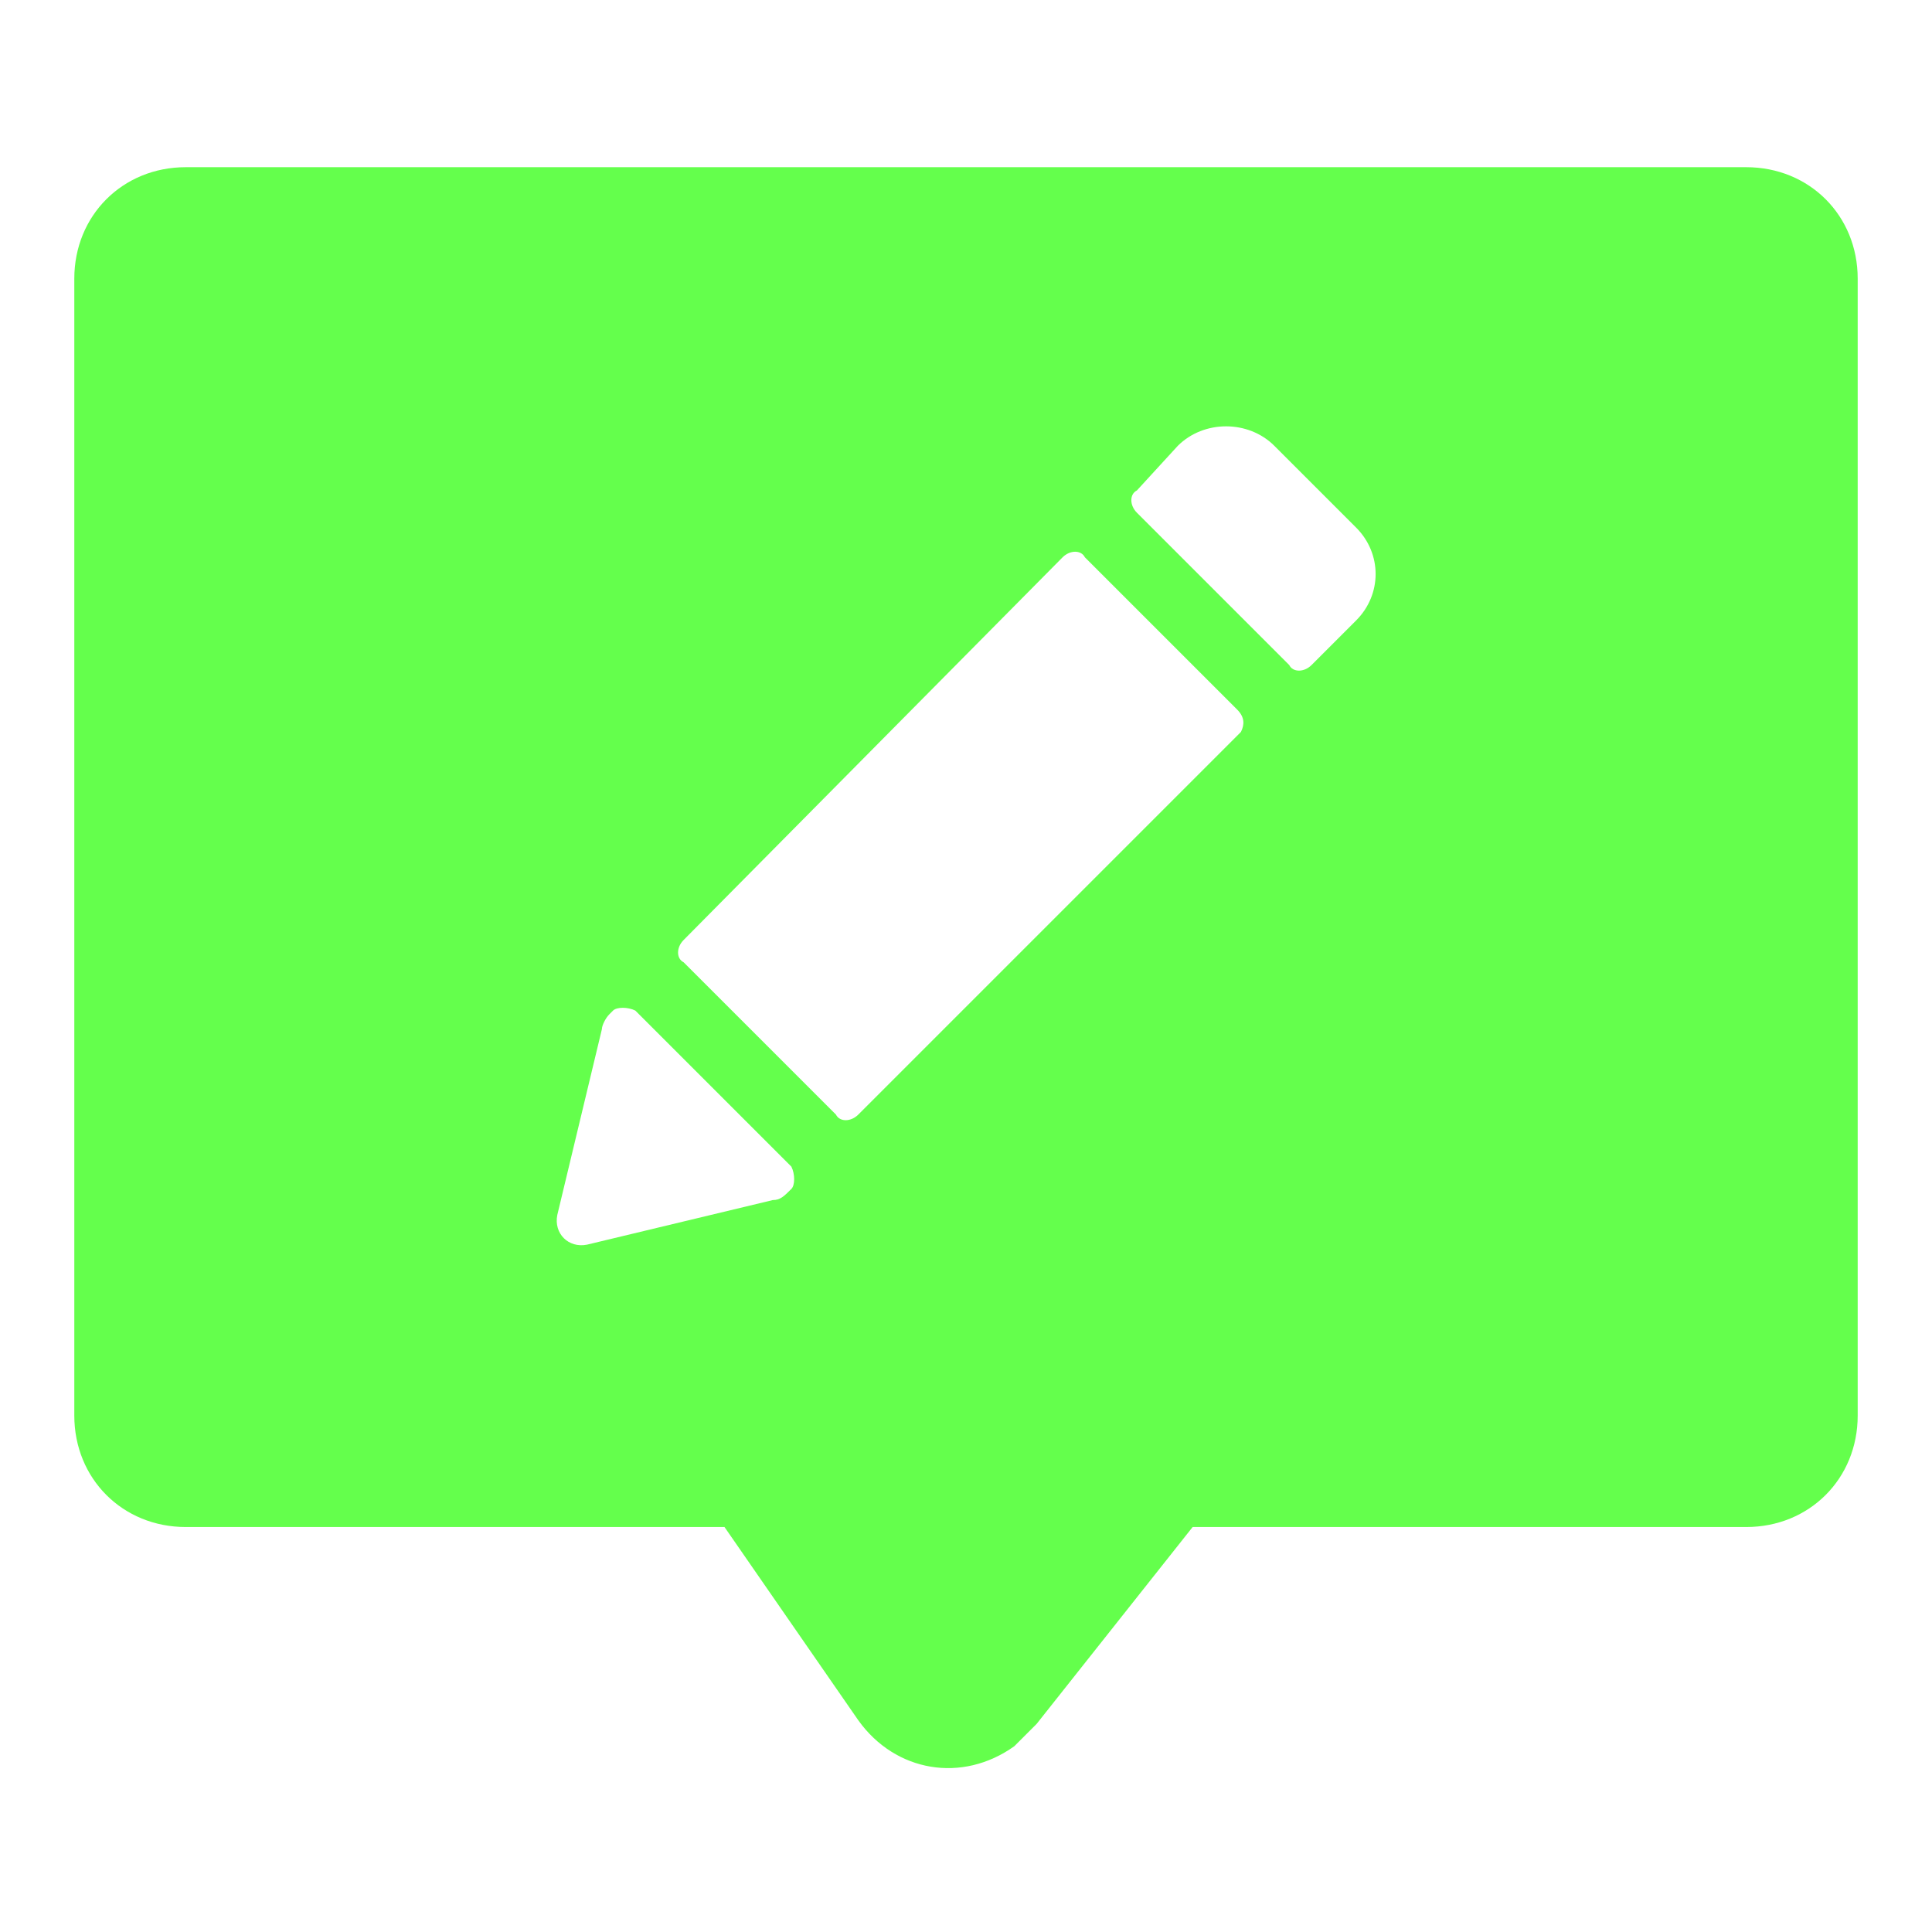
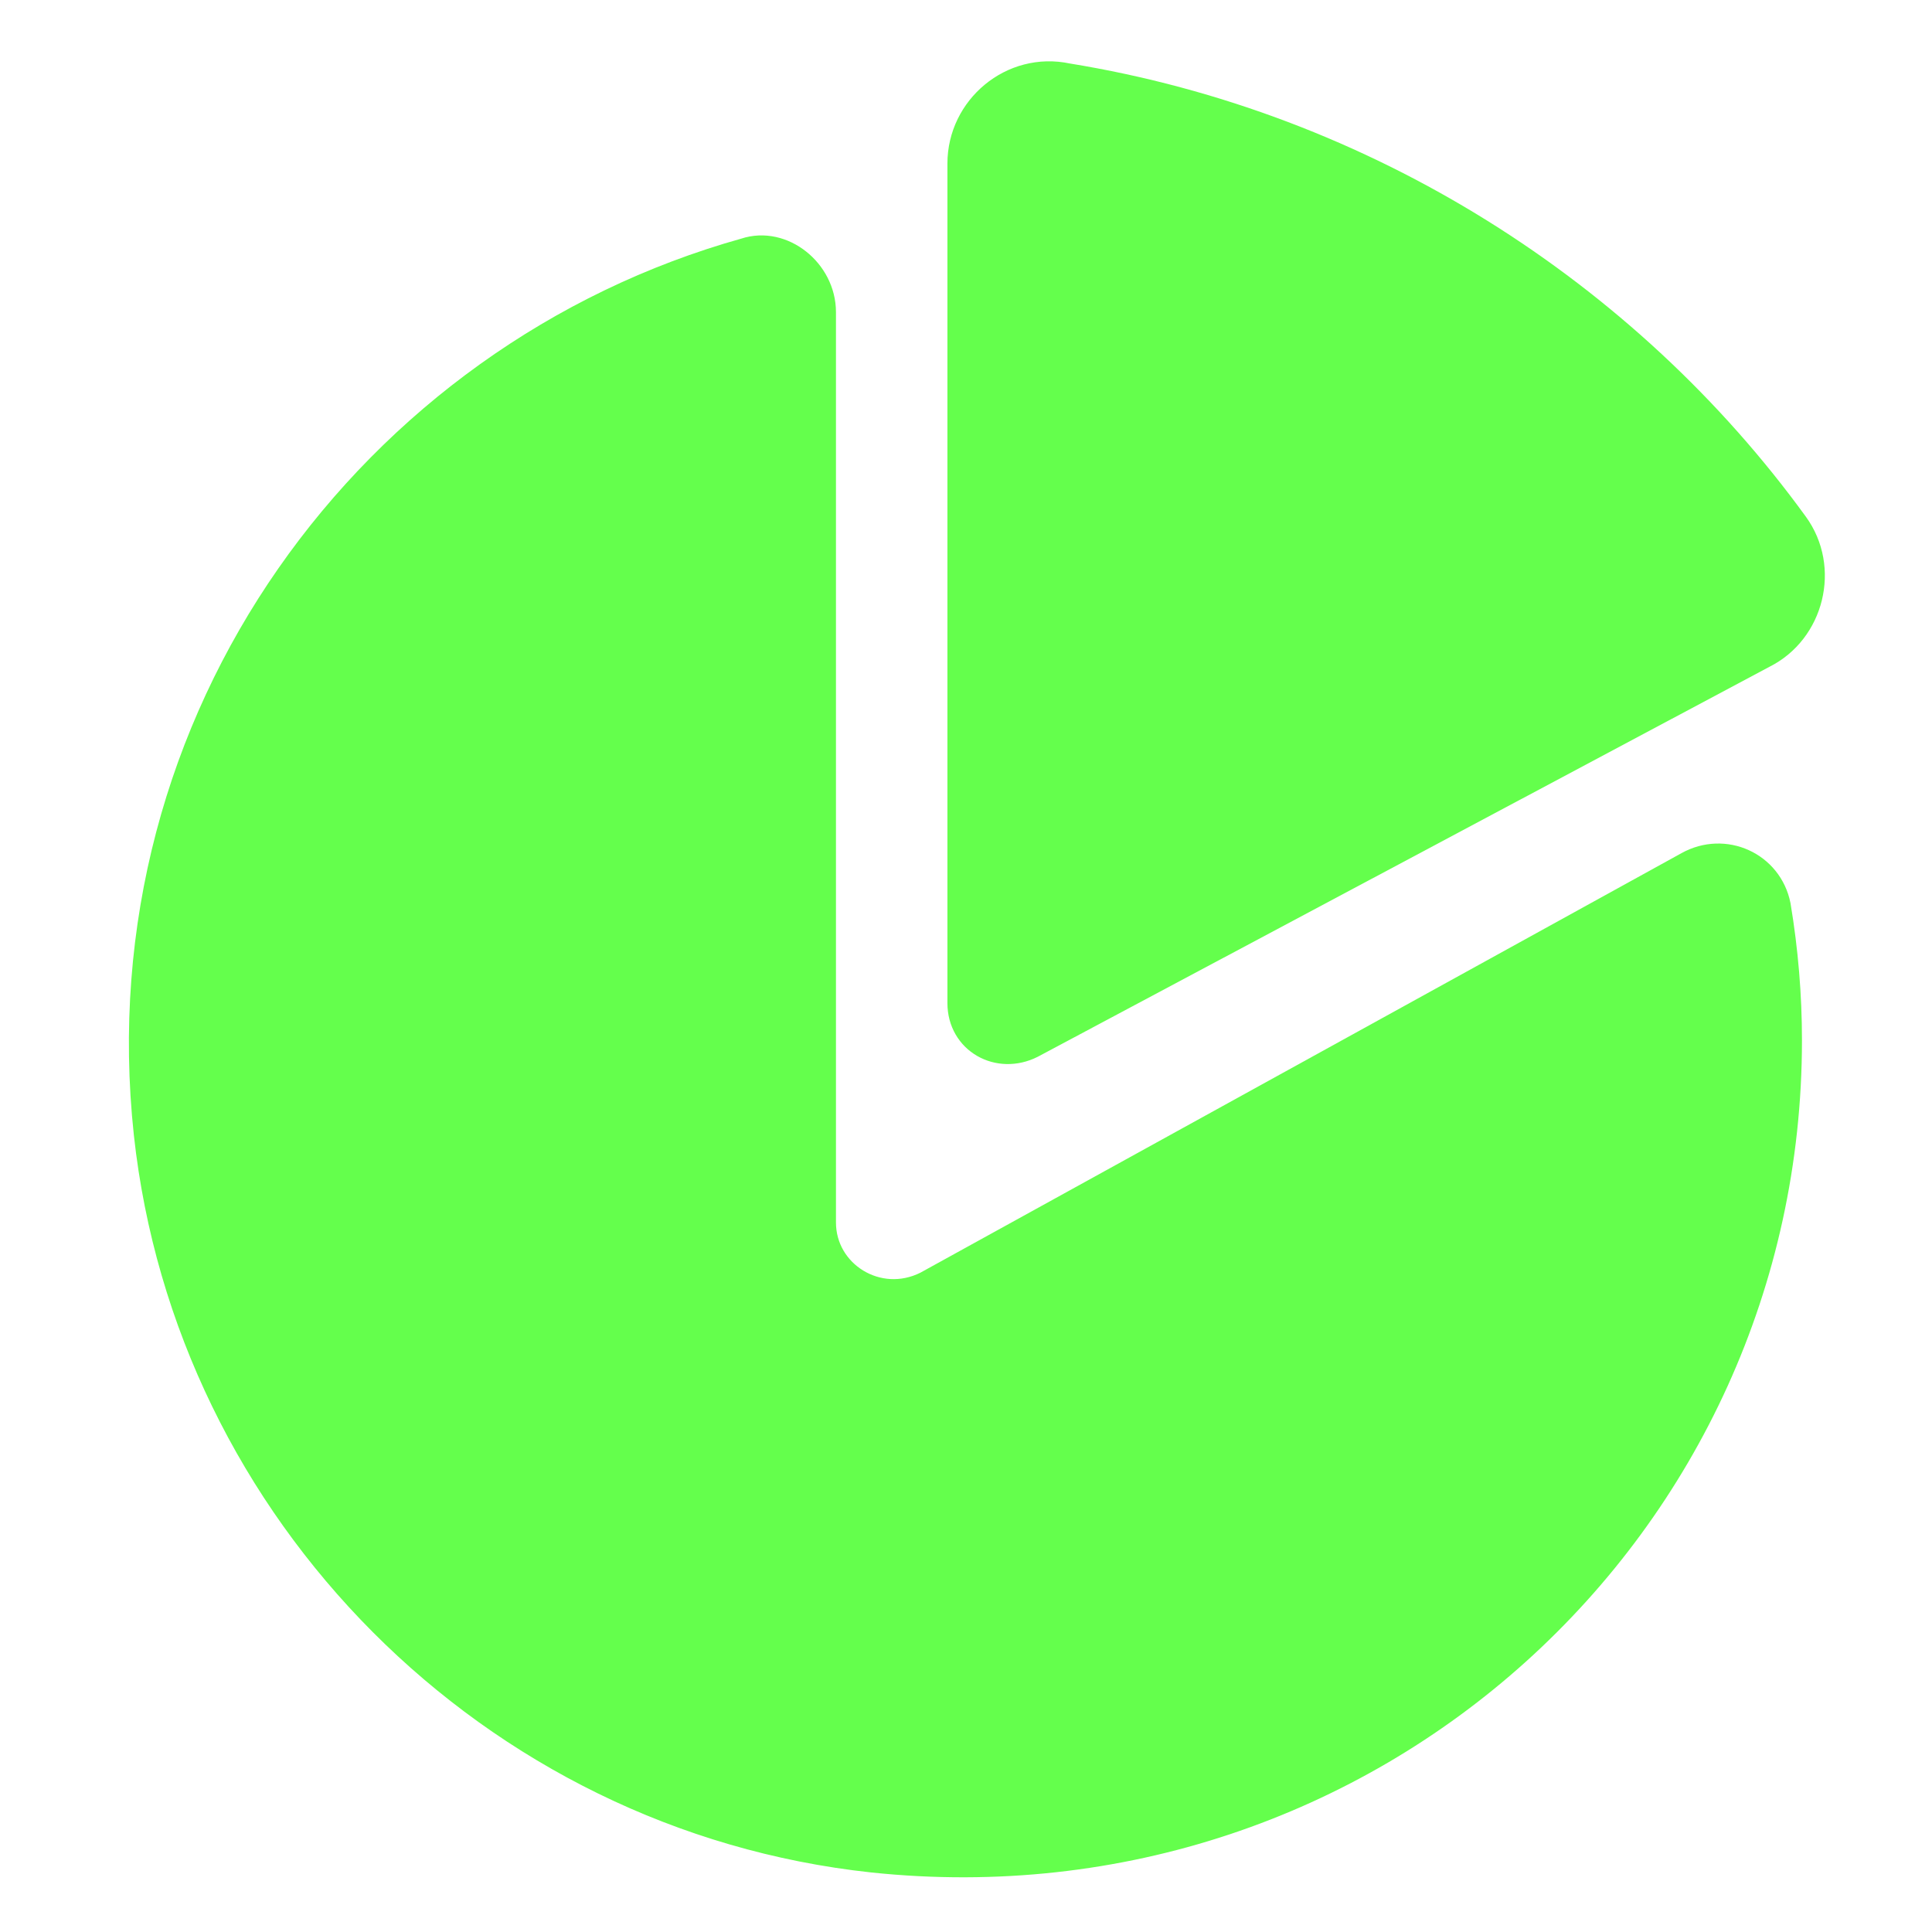
- <svg xmlns="http://www.w3.org/2000/svg" fill="#64ff4c" width="800px" height="800px" viewBox="0 0 52 52" enable-background="new 0 0 52 52" xml:space="preserve">
-   <path fill-rule="evenodd" clip-rule="evenodd" d="M47,4.5H5c-1.7,0-3,1.3-3,3v30.6c0,1.7,1.3,3,3,3h14.5l3.6,5.2  c1,1.4,2.8,1.7,4.2,0.7c0.2-0.2,0.4-0.4,0.6-0.6l4.2-5.3H47c1.7,0,3-1.3,3-3V7.5C50,5.8,48.7,4.5,47,4.5z M21.3,32L21.3,32  c-0.2,0.2-0.3,0.3-0.5,0.3l-5,1.2c-0.5,0.1-0.9-0.3-0.8-0.8l1.2-5c0-0.1,0.1-0.3,0.2-0.4l0.1-0.1c0.1-0.1,0.4-0.1,0.6,0l4.2,4.2  C21.4,31.6,21.4,31.9,21.3,32z M33.4,19.7L23.1,30c-0.2,0.2-0.5,0.2-0.6,0l-4.1-4.1c-0.2-0.1-0.2-0.4,0-0.6L28.6,15  c0.2-0.2,0.5-0.2,0.6,0l4.1,4.1C33.5,19.3,33.5,19.5,33.4,19.7z M36.5,16.7l-1.2,1.2c-0.2,0.2-0.5,0.2-0.6,0l-4.1-4.1  c-0.2-0.2-0.2-0.5,0-0.6l1.1-1.2c0.7-0.7,1.9-0.7,2.6,0l2.2,2.2C37.2,14.9,37.2,16,36.5,16.7z" />
+ <svg xmlns="http://www.w3.org/2000/svg" fill="#64ff4c" width="800px" height="800px" viewBox="0 0 52 52" enable-background="new 0 0 52 52" xml:space="preserve" stroke="#64ff4c">
+   <g id="SVGRepo_bgCarrier" stroke-width="0" />
+   <g id="SVGRepo_tracerCarrier" stroke-linecap="round" stroke-linejoin="round" />
+   <g id="SVGRepo_iconCarrier">
+     <g>
+       <path d="M45.5,23.4L25,34.7c-1.4,0.7-3-0.3-3-1.8V8.4c0-1-1-1.8-1.9-1.5c-10,2.8-17.2,12.5-16,23.6 c1.1,10.1,9.2,18.3,19.4,19.4C36.8,51.3,48,41,48,28c0-1.2-0.1-2.4-0.3-3.6C47.5,23.4,46.4,22.9,45.5,23.4z" />
+       <path d="M27.7,28l19.7-10.5c1.2-0.6,1.6-2.2,0.8-3.3C43.7,8,36.7,3.5,28.7,2.2C27.3,1.9,26,3,26,4.4V27 C26,27.9,26.9,28.4,27.7,28z" />
+     </g>
+   </g>
</svg>
